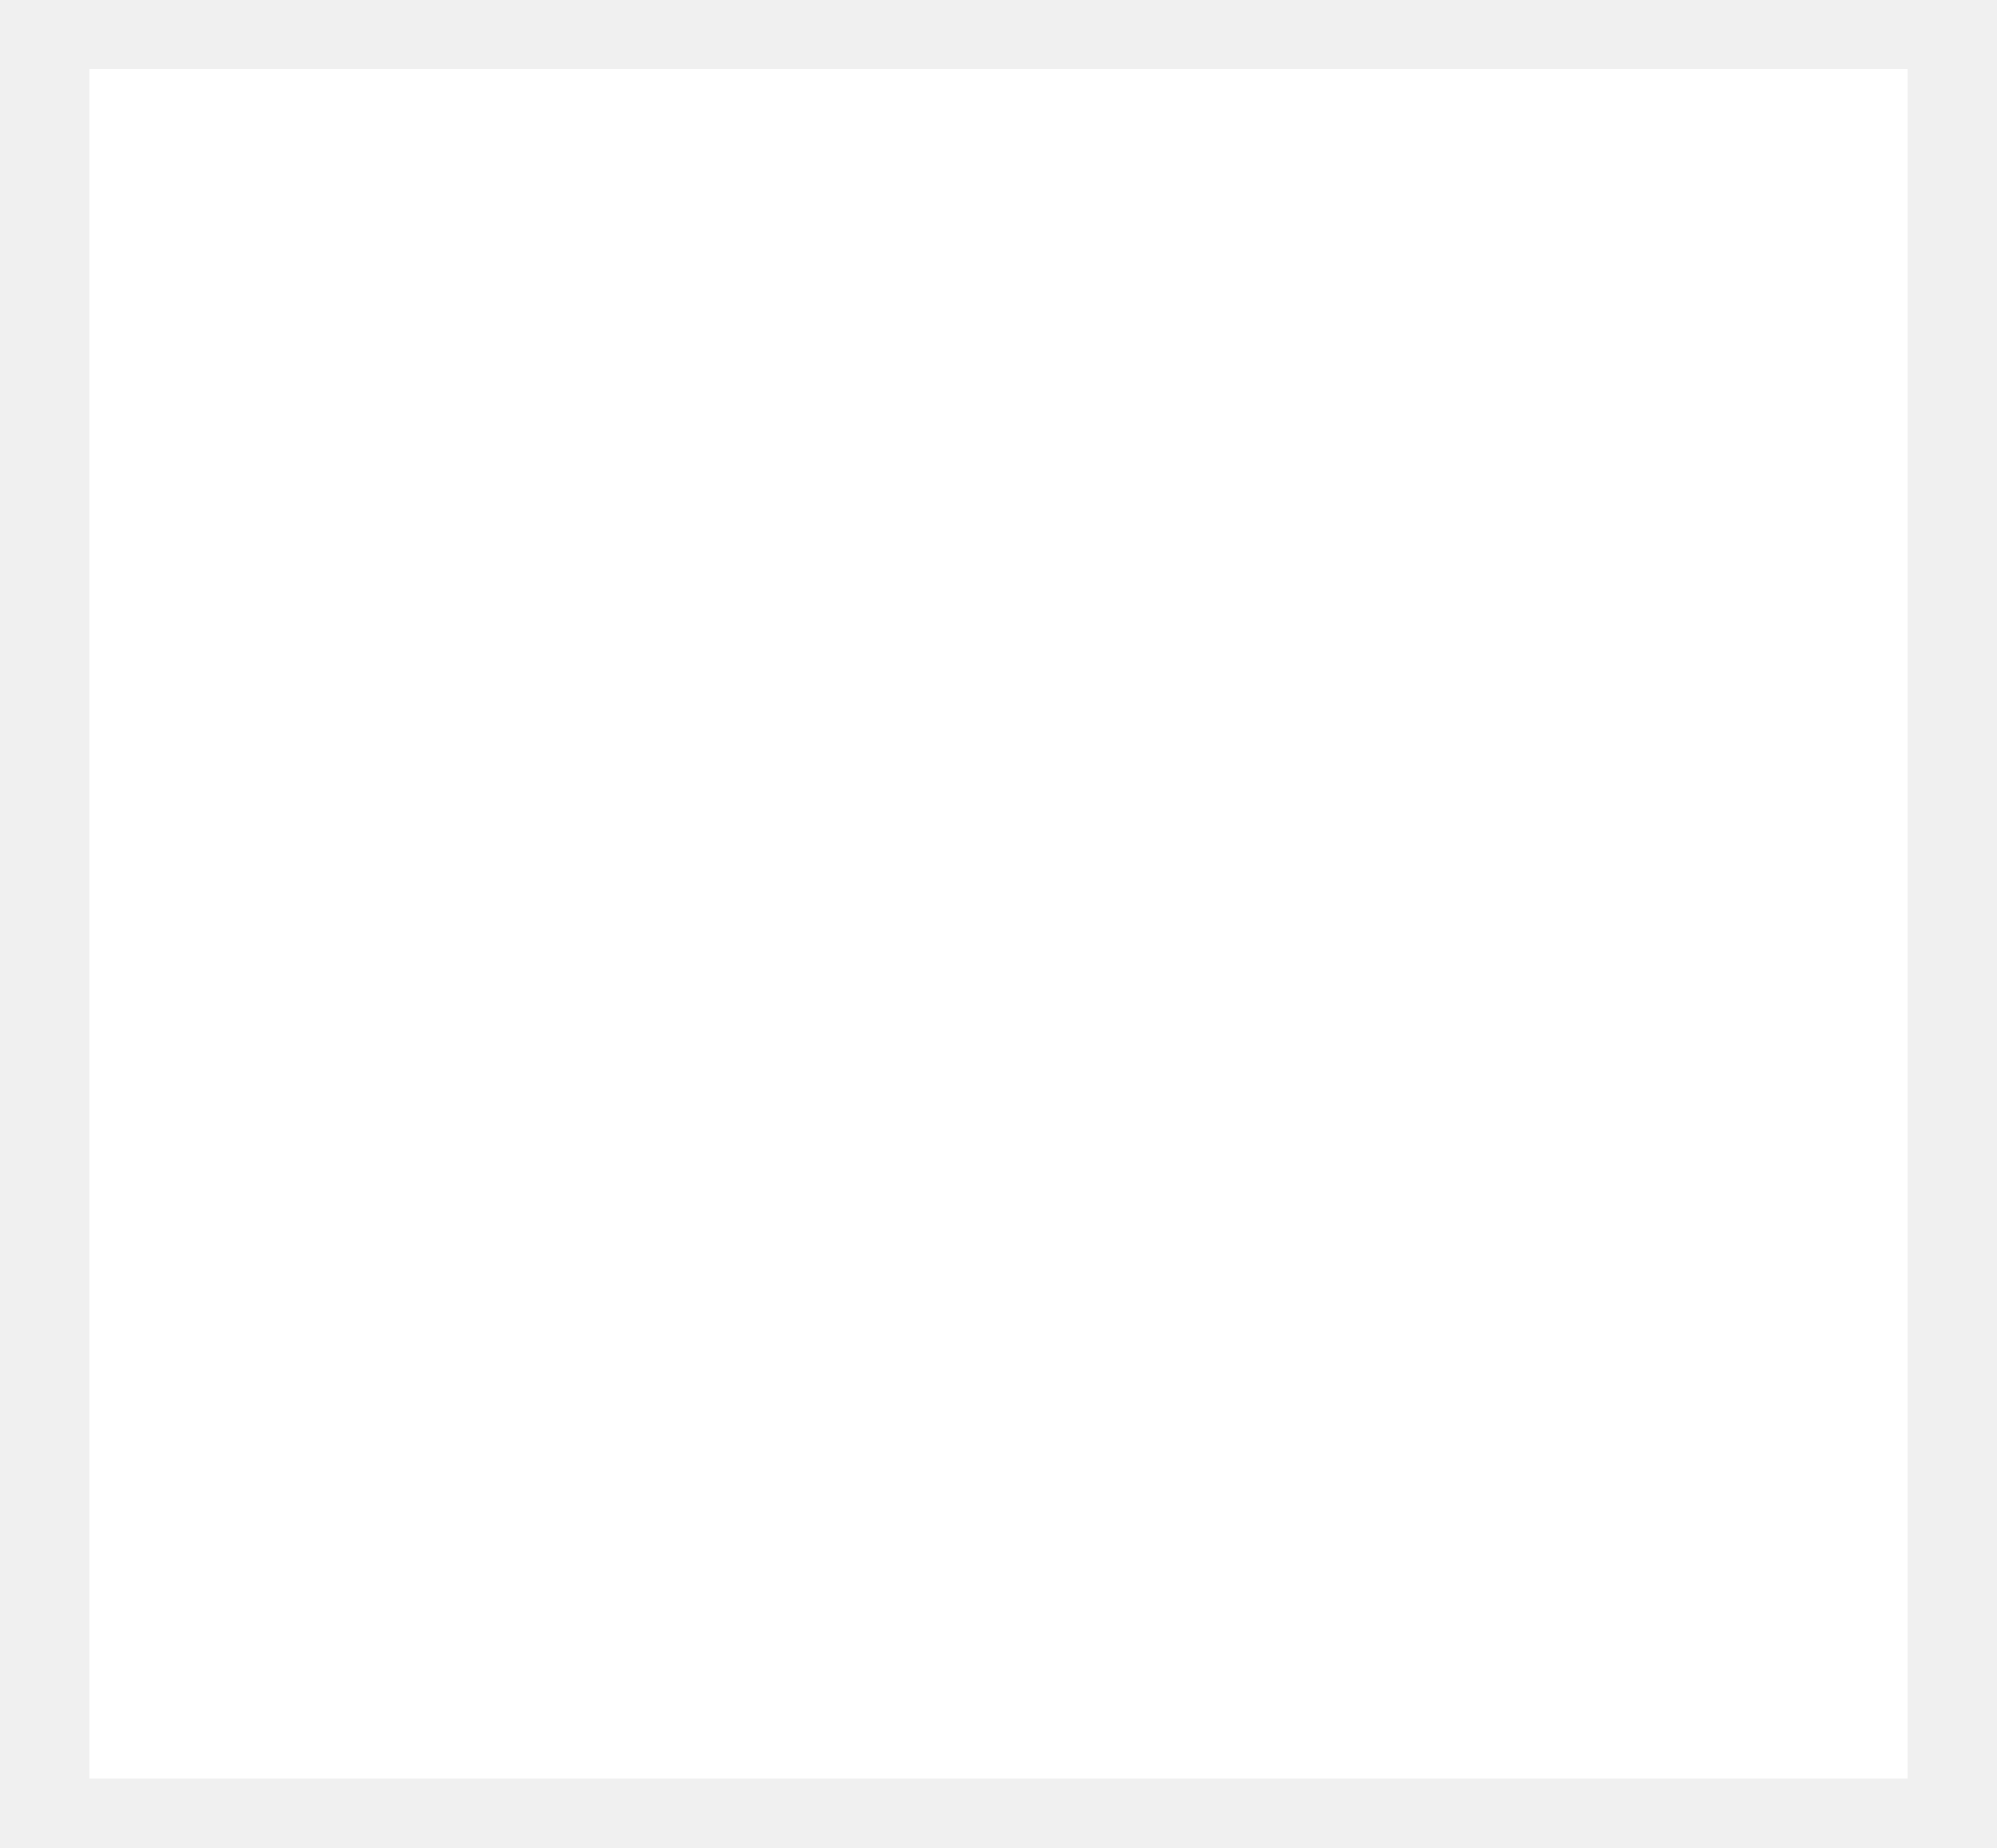
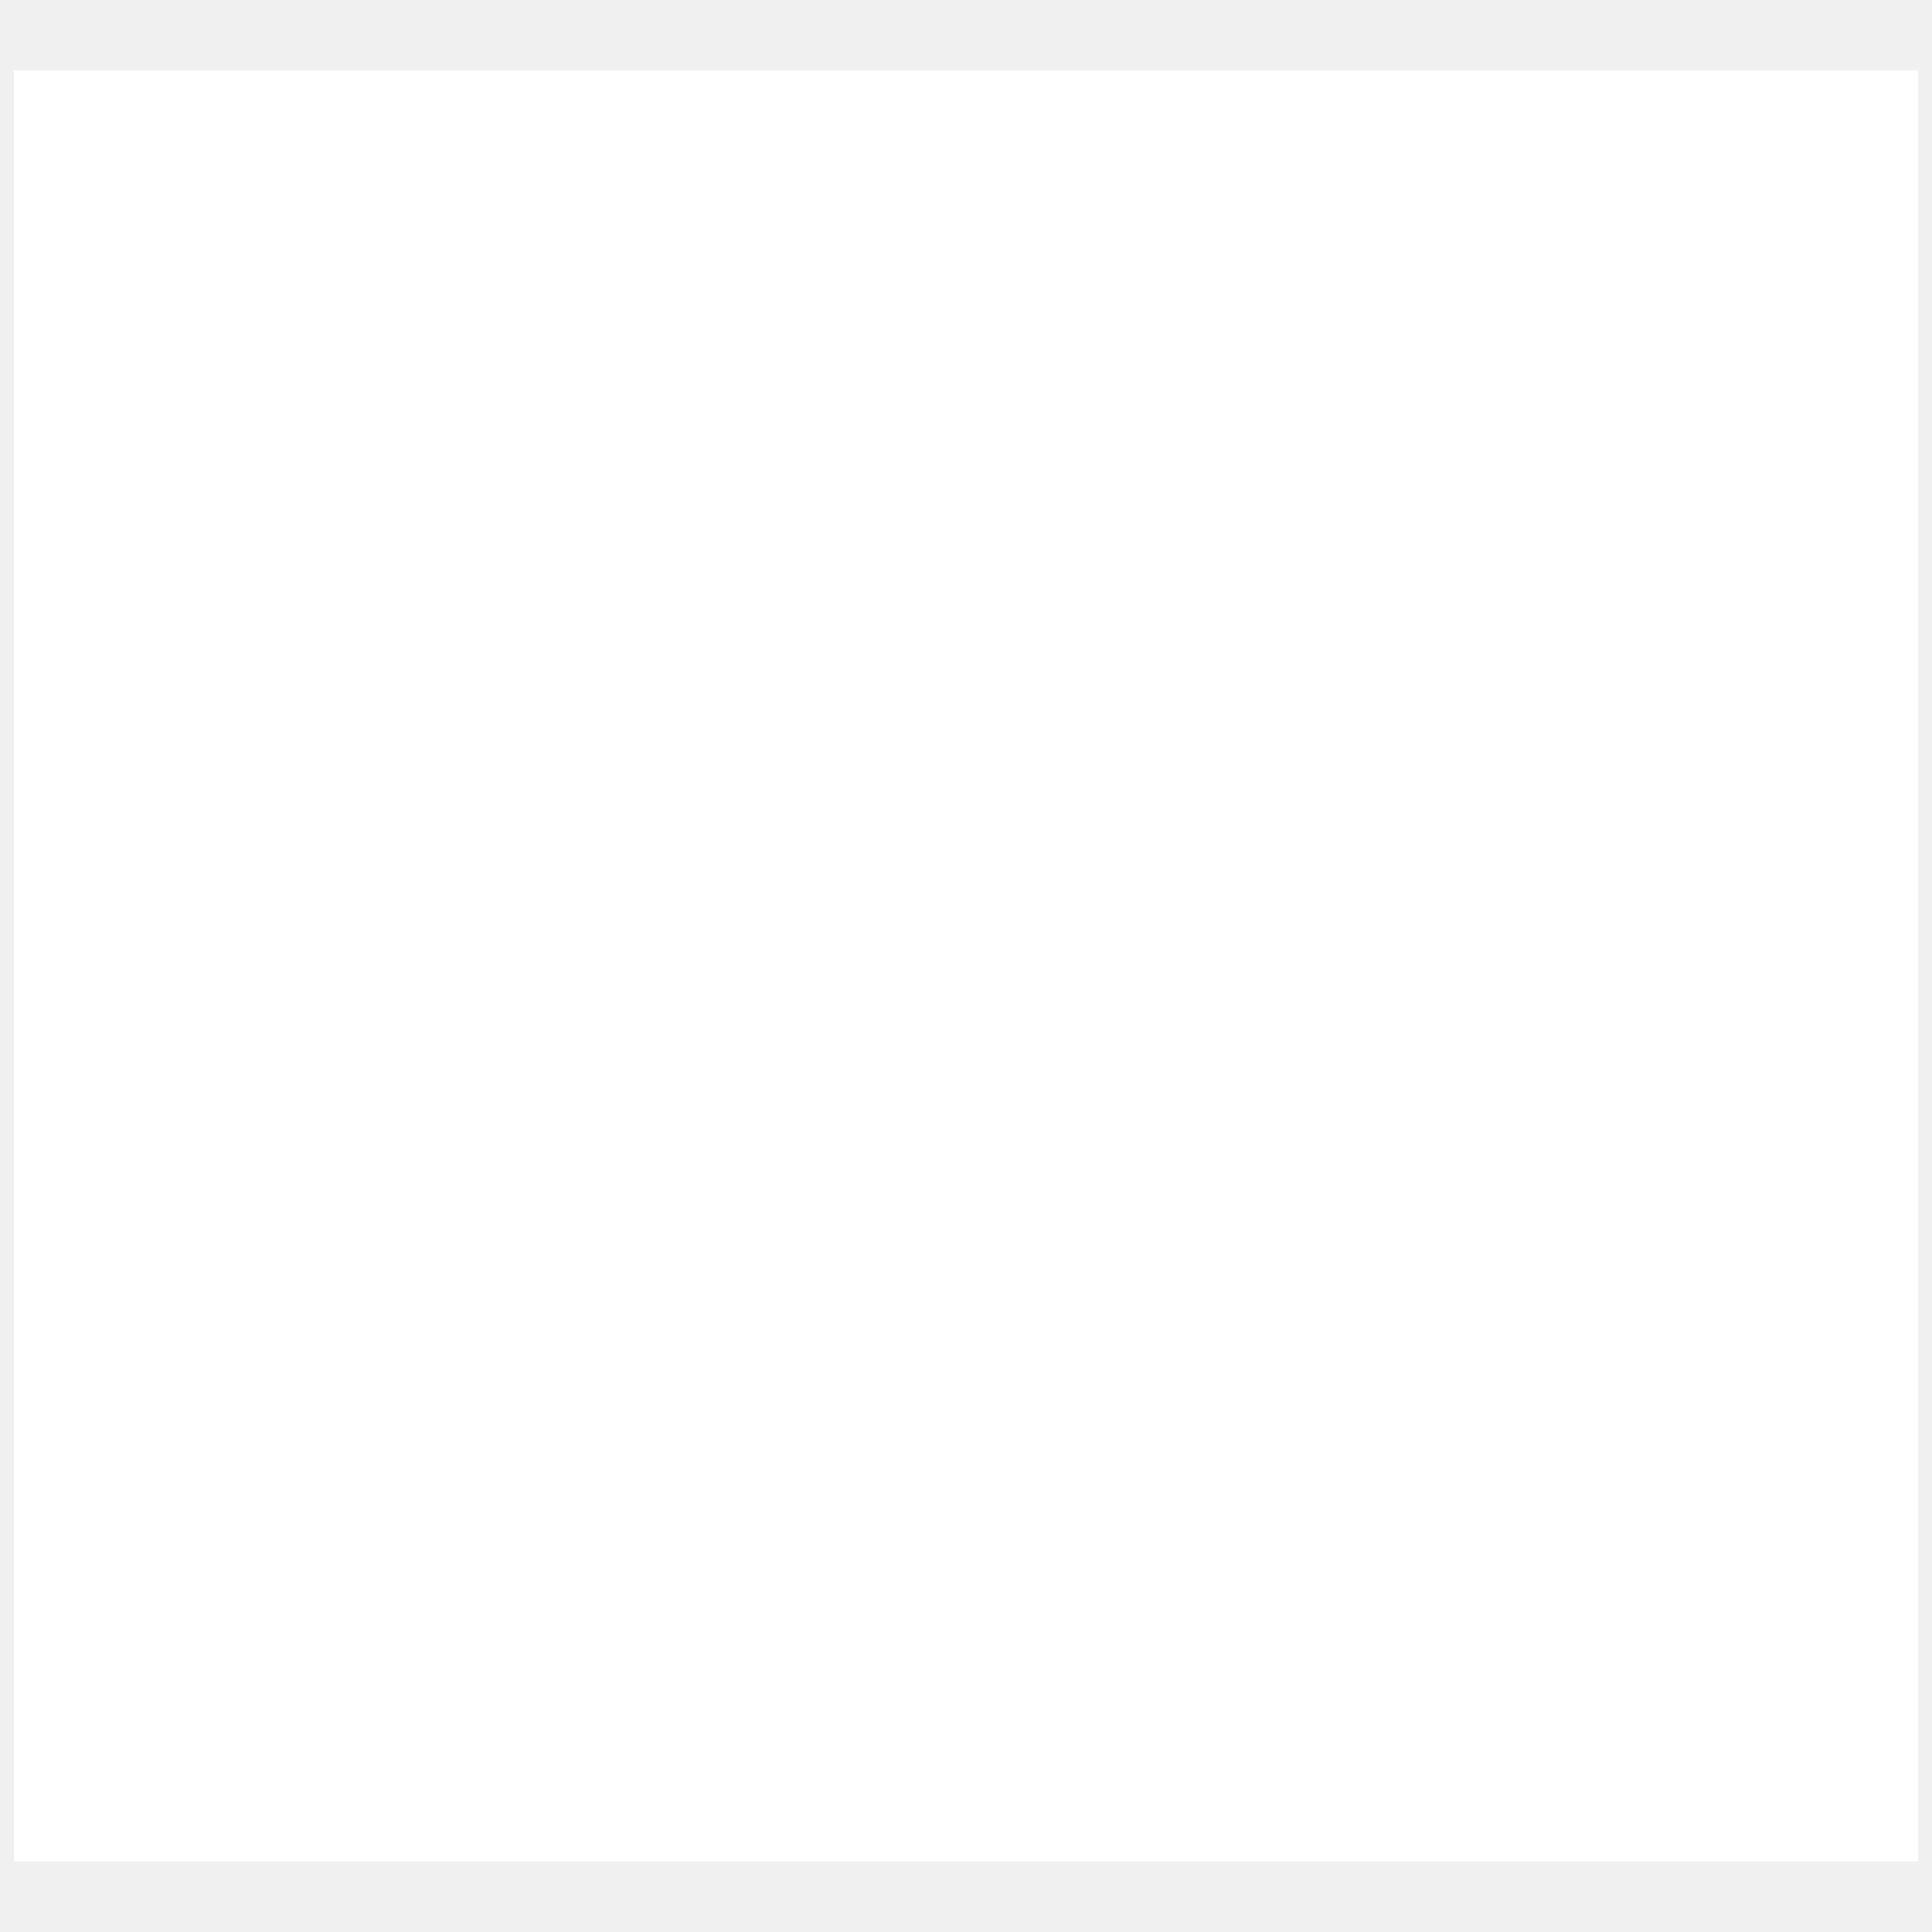
- <svg xmlns="http://www.w3.org/2000/svg" width="67" height="62" viewBox="0 0 17.727 16.404" version="1.1" id="svg6963">
+ <svg xmlns="http://www.w3.org/2000/svg" width="75" height="75" viewBox="0 0 19.844 19.844" version="1.1" id="svg6963">
  <defs id="defs6960" />
  <g id="layer1">
-     <rect style="fill:#ffffff;fill-opacity:1;stroke-width:0.319" id="rect957" width="16.133" height="15.172" x="0.797" y="0.616" />
+     <rect style="fill:#ffffff;fill-opacity:1;stroke-width:0.386" id="rect957" width="19.56" height="18.395" x="0.142" y="0.724" />
  </g>
</svg>
